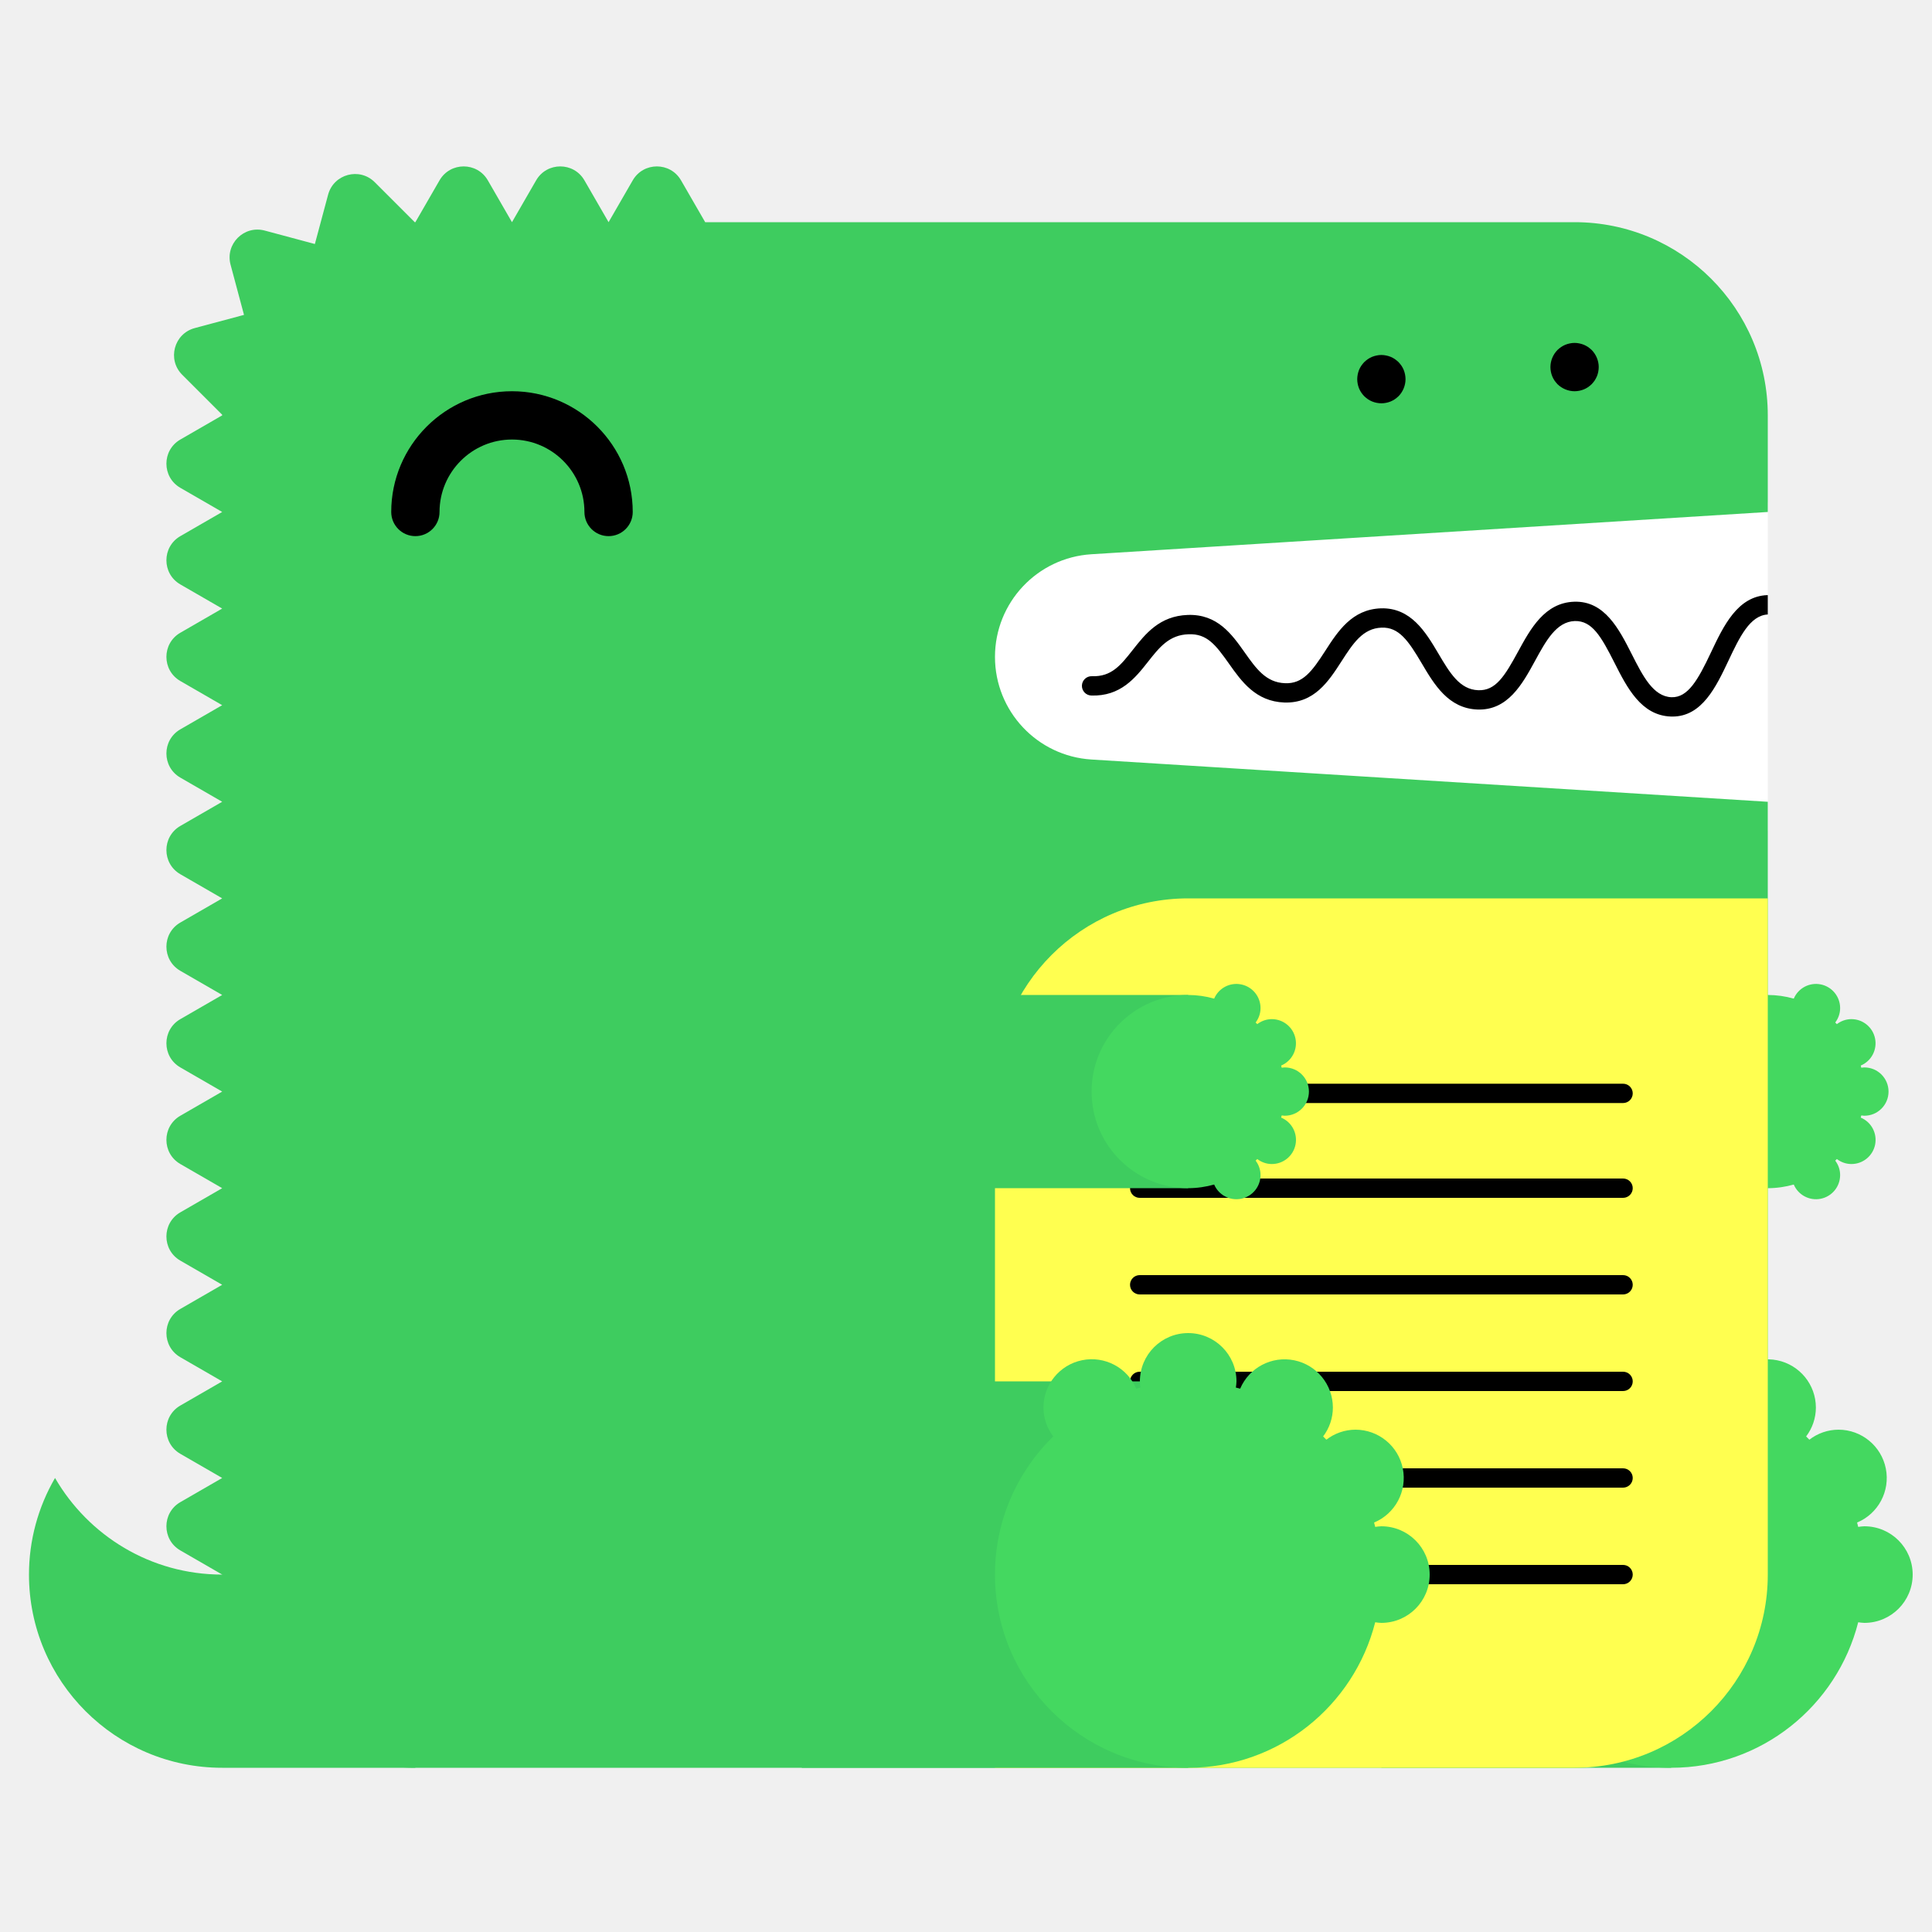
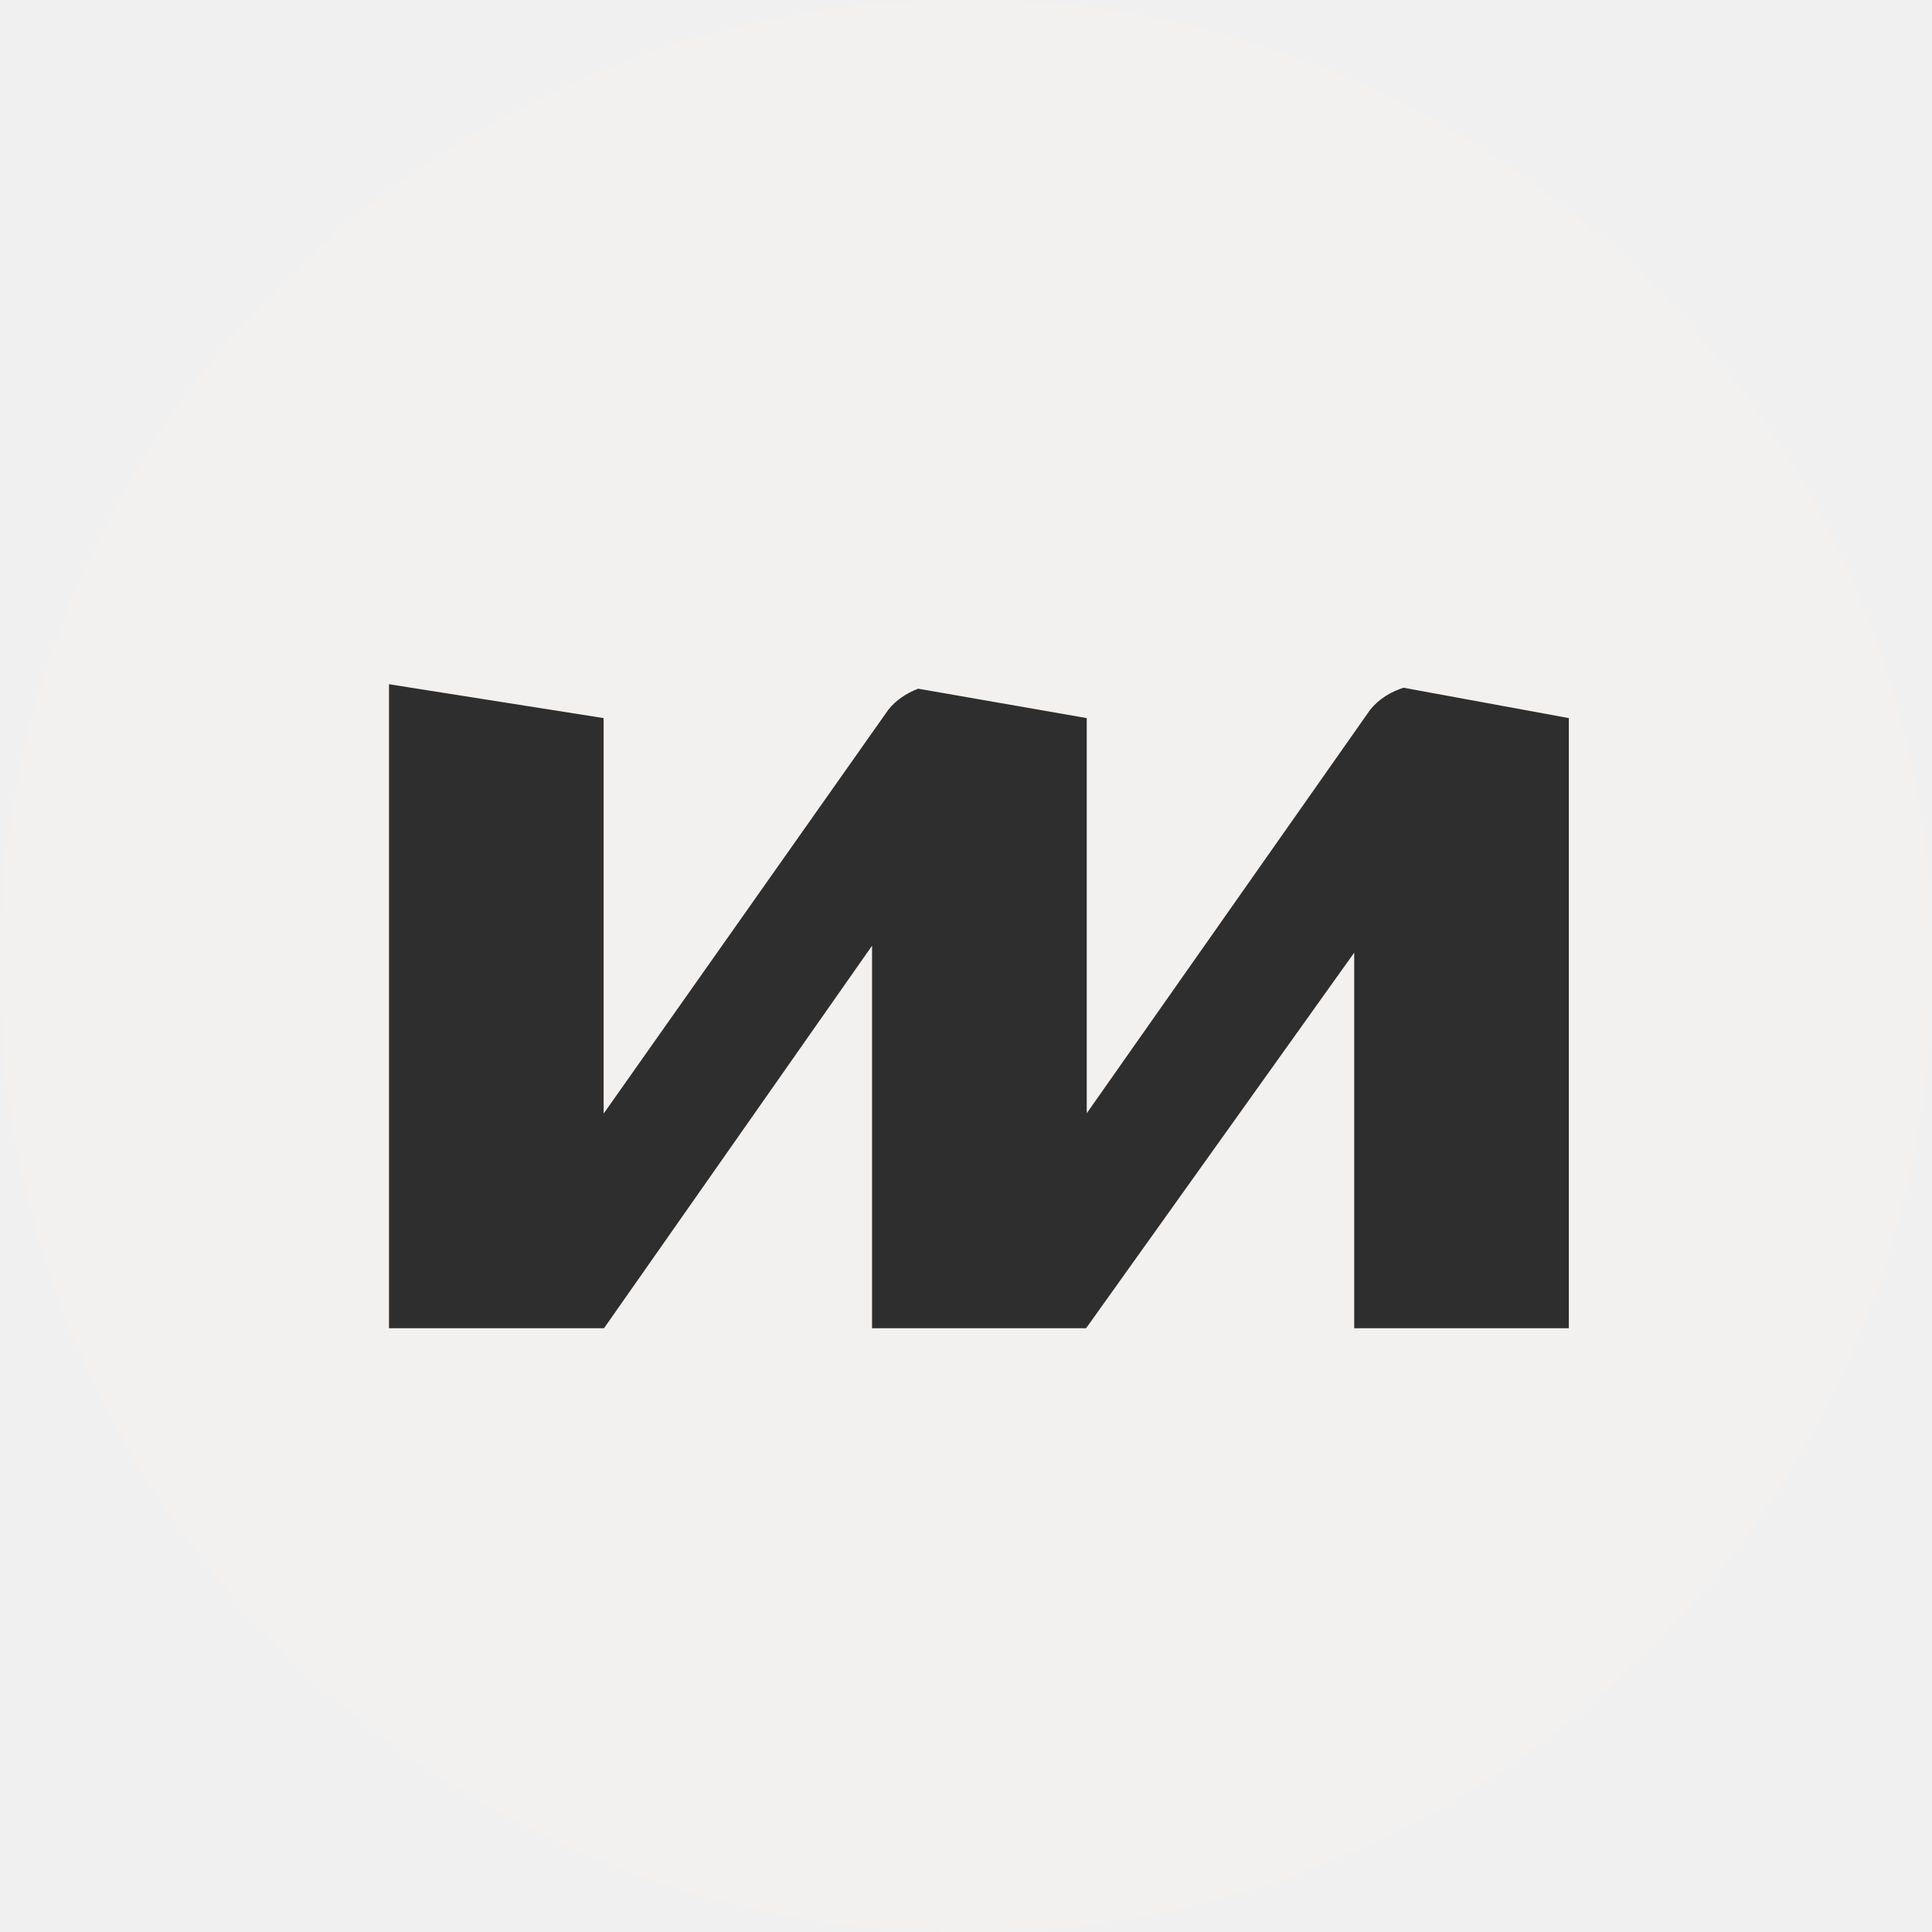
- <svg xmlns="http://www.w3.org/2000/svg" width="200" height="200" viewBox="0 0 200 200">
-   <g fill="none" fill-rule="evenodd">
-     <path fill="#FFF" d="M99 52h84v34H99z" />
-     <path d="M23 163c-7.398 0-13.843-4.027-17.303-10A19.886 19.886 0 0 0 3 163c0 11.046 8.954 20 20 20h20v-20H23z" fill="#3ECC5F" />
-     <path d="M112.98 57.376L183 53V43c0-11.046-8.954-20-20-20H73l-2.5-4.33c-1.112-1.925-3.889-1.925-5 0L63 23l-2.5-4.33c-1.111-1.925-3.889-1.925-5 0L53 23l-2.5-4.33c-1.111-1.925-3.889-1.925-5 0L43 23c-.022 0-.042.003-.065.003l-4.142-4.141c-1.57-1.571-4.252-.853-4.828 1.294l-1.369 5.104-5.192-1.392c-2.148-.575-4.111 1.389-3.535 3.536l1.39 5.193-5.102 1.367c-2.148.576-2.867 3.259-1.296 4.83l4.142 4.142c0 .021-.003.042-.003.064l-4.33 2.5c-1.925 1.111-1.925 3.889 0 5L23 53l-4.33 2.5c-1.925 1.111-1.925 3.889 0 5L23 63l-4.33 2.5c-1.925 1.111-1.925 3.889 0 5L23 73l-4.33 2.5c-1.925 1.111-1.925 3.889 0 5L23 83l-4.33 2.5c-1.925 1.111-1.925 3.889 0 5L23 93l-4.33 2.5c-1.925 1.111-1.925 3.889 0 5L23 103l-4.33 2.5c-1.925 1.111-1.925 3.889 0 5L23 113l-4.33 2.5c-1.925 1.111-1.925 3.889 0 5L23 123l-4.33 2.5c-1.925 1.111-1.925 3.889 0 5L23 133l-4.33 2.5c-1.925 1.111-1.925 3.889 0 5L23 143l-4.33 2.5c-1.925 1.111-1.925 3.889 0 5L23 153l-4.33 2.5c-1.925 1.111-1.925 3.889 0 5L23 163c0 11.046 8.954 20 20 20h120c11.046 0 20-8.954 20-20V83l-70.02-4.376A10.645 10.645 0 0 1 103 68c0-5.621 4.37-10.273 9.98-10.624" fill="#3ECC5F" />
-     <path fill="#3ECC5F" d="M143 183h30v-40h-30z" />
-     <path d="M193 158c-.219 0-.428.037-.639.064-.038-.15-.074-.301-.116-.451A5 5 0 0 0 190.32 148a4.96 4.96 0 0 0-3.016 1.036 26.531 26.531 0 0 0-.335-.336 4.955 4.955 0 0 0 1.011-2.987 5 5 0 0 0-9.599-1.959c-.148-.042-.297-.077-.445-.115.027-.211.064-.42.064-.639a5 5 0 0 0-5-5 5 5 0 0 0-5 5c0 .219.037.428.064.639-.148.038-.297.073-.445.115a4.998 4.998 0 0 0-9.599 1.959c0 1.125.384 2.151 1.011 2.987-3.717 3.632-6.031 8.693-6.031 14.3 0 11.046 8.954 20 20 20 9.339 0 17.16-6.41 19.361-15.064.211.027.42.064.639.064a5 5 0 0 0 5-5 5 5 0 0 0-5-5" fill="#44D860" />
-     <path fill="#3ECC5F" d="M153 123h30v-20h-30z" />
-     <path d="M193 115.5a2.5 2.5 0 1 0 0-5c-.109 0-.214.019-.319.032-.02-.075-.037-.15-.058-.225a2.501 2.501 0 0 0-.963-4.807c-.569 0-1.088.197-1.508.518a6.653 6.653 0 0 0-.168-.168c.314-.417.506-.931.506-1.494a2.5 2.5 0 0 0-4.8-.979A9.987 9.987 0 0 0 183 103c-5.522 0-10 4.478-10 10s4.478 10 10 10c.934 0 1.833-.138 2.69-.377a2.5 2.5 0 0 0 4.8-.979c0-.563-.192-1.077-.506-1.494.057-.055.113-.111.168-.168.42.321.939.518 1.508.518a2.5 2.5 0 0 0 .963-4.807c.021-.074.038-.15.058-.225.105.013.21.032.319.032" fill="#44D860" />
-     <path d="M63 55.5a2.5 2.5 0 0 1-2.5-2.5c0-4.136-3.364-7.5-7.5-7.5s-7.5 3.364-7.5 7.5a2.5 2.5 0 1 1-5 0c0-6.893 5.607-12.5 12.5-12.5S65.5 46.107 65.5 53a2.5 2.5 0 0 1-2.5 2.5" fill="#000" />
-     <path d="M103 183h60c11.046 0 20-8.954 20-20V93h-60c-11.046 0-20 8.954-20 20v70z" fill="#FFFF50" />
-     <path d="M168.02 124h-50.04a1 1 0 1 1 0-2h50.04a1 1 0 1 1 0 2m0 20h-50.04a1 1 0 1 1 0-2h50.04a1 1 0 1 1 0 2m0 20h-50.04a1 1 0 1 1 0-2h50.04a1 1 0 1 1 0 2m0-49.814h-50.04a1 1 0 1 1 0-2h50.04a1 1 0 1 1 0 2m0 19.814h-50.04a1 1 0 1 1 0-2h50.04a1 1 0 1 1 0 2m0 20h-50.04a1 1 0 1 1 0-2h50.04a1 1 0 1 1 0 2M183 61.611c-.012 0-.022-.006-.034-.005-3.09.105-4.552 3.196-5.842 5.923-1.346 2.85-2.387 4.703-4.093 4.647-1.889-.068-2.969-2.202-4.113-4.46-1.314-2.594-2.814-5.536-5.963-5.426-3.046.104-4.513 2.794-5.807 5.167-1.377 2.528-2.314 4.065-4.121 3.994-1.927-.07-2.951-1.805-4.136-3.813-1.321-2.236-2.848-4.75-5.936-4.664-2.994.103-4.465 2.385-5.763 4.4-1.373 2.13-2.335 3.428-4.165 3.351-1.973-.07-2.992-1.51-4.171-3.177-1.324-1.873-2.816-3.993-5.895-3.89-2.928.1-4.399 1.97-5.696 3.618-1.232 1.564-2.194 2.802-4.229 2.724a1 1 0 0 0-.072 2c3.017.101 4.545-1.8 5.872-3.487 1.177-1.496 2.193-2.787 4.193-2.855 1.926-.082 2.829 1.115 4.195 3.045 1.297 1.834 2.769 3.914 5.731 4.021 3.103.104 4.596-2.215 5.918-4.267 1.182-1.834 2.202-3.417 4.15-3.484 1.793-.067 2.769 1.35 4.145 3.681 1.297 2.197 2.766 4.686 5.787 4.796 3.125.108 4.634-2.62 5.949-5.035 1.139-2.088 2.214-4.06 4.119-4.126 1.793-.042 2.728 1.595 4.111 4.33 1.292 2.553 2.757 5.445 5.825 5.556l.169.003c3.064 0 4.518-3.075 5.805-5.794 1.139-2.41 2.217-4.68 4.067-4.773v-2z" fill="#000" />
-     <path fill="#3ECC5F" d="M83 183h40v-40H83z" />
-     <path d="M143 158c-.219 0-.428.037-.639.064-.038-.15-.074-.301-.116-.451A5 5 0 0 0 140.32 148a4.96 4.96 0 0 0-3.016 1.036 26.531 26.531 0 0 0-.335-.336 4.955 4.955 0 0 0 1.011-2.987 5 5 0 0 0-9.599-1.959c-.148-.042-.297-.077-.445-.115.027-.211.064-.42.064-.639a5 5 0 0 0-5-5 5 5 0 0 0-5 5c0 .219.037.428.064.639-.148.038-.297.073-.445.115a4.998 4.998 0 0 0-9.599 1.959c0 1.125.384 2.151 1.011 2.987-3.717 3.632-6.031 8.693-6.031 14.3 0 11.046 8.954 20 20 20 9.339 0 17.16-6.41 19.361-15.064.211.027.42.064.639.064a5 5 0 0 0 5-5 5 5 0 0 0-5-5" fill="#44D860" />
-     <path fill="#3ECC5F" d="M83 123h40v-20H83z" />
-     <path d="M133 115.5a2.5 2.5 0 1 0 0-5c-.109 0-.214.019-.319.032-.02-.075-.037-.15-.058-.225a2.501 2.501 0 0 0-.963-4.807c-.569 0-1.088.197-1.508.518a6.653 6.653 0 0 0-.168-.168c.314-.417.506-.931.506-1.494a2.5 2.5 0 0 0-4.8-.979A9.987 9.987 0 0 0 123 103c-5.522 0-10 4.478-10 10s4.478 10 10 10c.934 0 1.833-.138 2.69-.377a2.5 2.5 0 0 0 4.8-.979c0-.563-.192-1.077-.506-1.494.057-.055.113-.111.168-.168.42.321.939.518 1.508.518a2.5 2.5 0 0 0 .963-4.807c.021-.074.038-.15.058-.225.105.013.21.032.319.032" fill="#44D860" />
-     <path d="M143 41.75c-.16 0-.33-.02-.49-.05a2.52 2.52 0 0 1-.47-.14c-.15-.06-.29-.14-.431-.23-.13-.09-.259-.2-.38-.31-.109-.12-.219-.24-.309-.38s-.17-.28-.231-.43a2.619 2.619 0 0 1-.189-.96c0-.16.02-.33.05-.49.03-.16.08-.31.139-.47.061-.15.141-.29.231-.43.09-.13.2-.26.309-.38.121-.11.25-.22.38-.31.141-.09.281-.17.431-.23.149-.06.31-.11.47-.14.32-.07.65-.07.98 0 .159.03.32.08.47.14.149.06.29.14.43.23.13.09.259.2.38.31.11.12.22.25.31.38.09.14.17.28.23.43.06.16.11.31.14.47.029.16.05.33.05.49 0 .66-.271 1.31-.73 1.77-.121.11-.25.22-.38.31-.14.09-.281.17-.43.23a2.565 2.565 0 0 1-.96.19m20-1.25c-.66 0-1.3-.27-1.771-.73a3.802 3.802 0 0 1-.309-.38c-.09-.14-.17-.28-.231-.43a2.619 2.619 0 0 1-.189-.96c0-.66.27-1.3.729-1.77.121-.11.25-.22.38-.31.141-.09.281-.17.431-.23.149-.06.31-.11.47-.14.32-.07.66-.07.98 0 .159.03.32.08.47.14.149.06.29.14.43.23.13.09.259.2.38.31.459.47.73 1.11.73 1.77 0 .16-.021.33-.05.49-.03.16-.08.32-.14.47-.07.15-.14.29-.23.43-.09.13-.2.26-.31.38-.121.11-.25.22-.38.31-.14.09-.281.17-.43.23a2.565 2.565 0 0 1-.96.19" fill="#000" />
-   </g>
+ <svg xmlns="http://www.w3.org/2000/svg" width="32" height="32" viewBox="0 0 32 32" fill="none">
+   <rect width="32" height="32" rx="16" fill="#F3F1F0" />
+   <path d="M23.247 11.391C23.032 11.459 22.838 11.579 22.697 11.752L18 18.439V11.894L15.209 11.407C15.015 11.48 14.842 11.595 14.716 11.752L9.998 18.445V11.894L6.443 11.333V22H10.004L14.444 15.664V22H17.989L22.43 15.779V22H25.985V11.894L23.247 11.391Z" fill="#2E2E2E" />
</svg>
